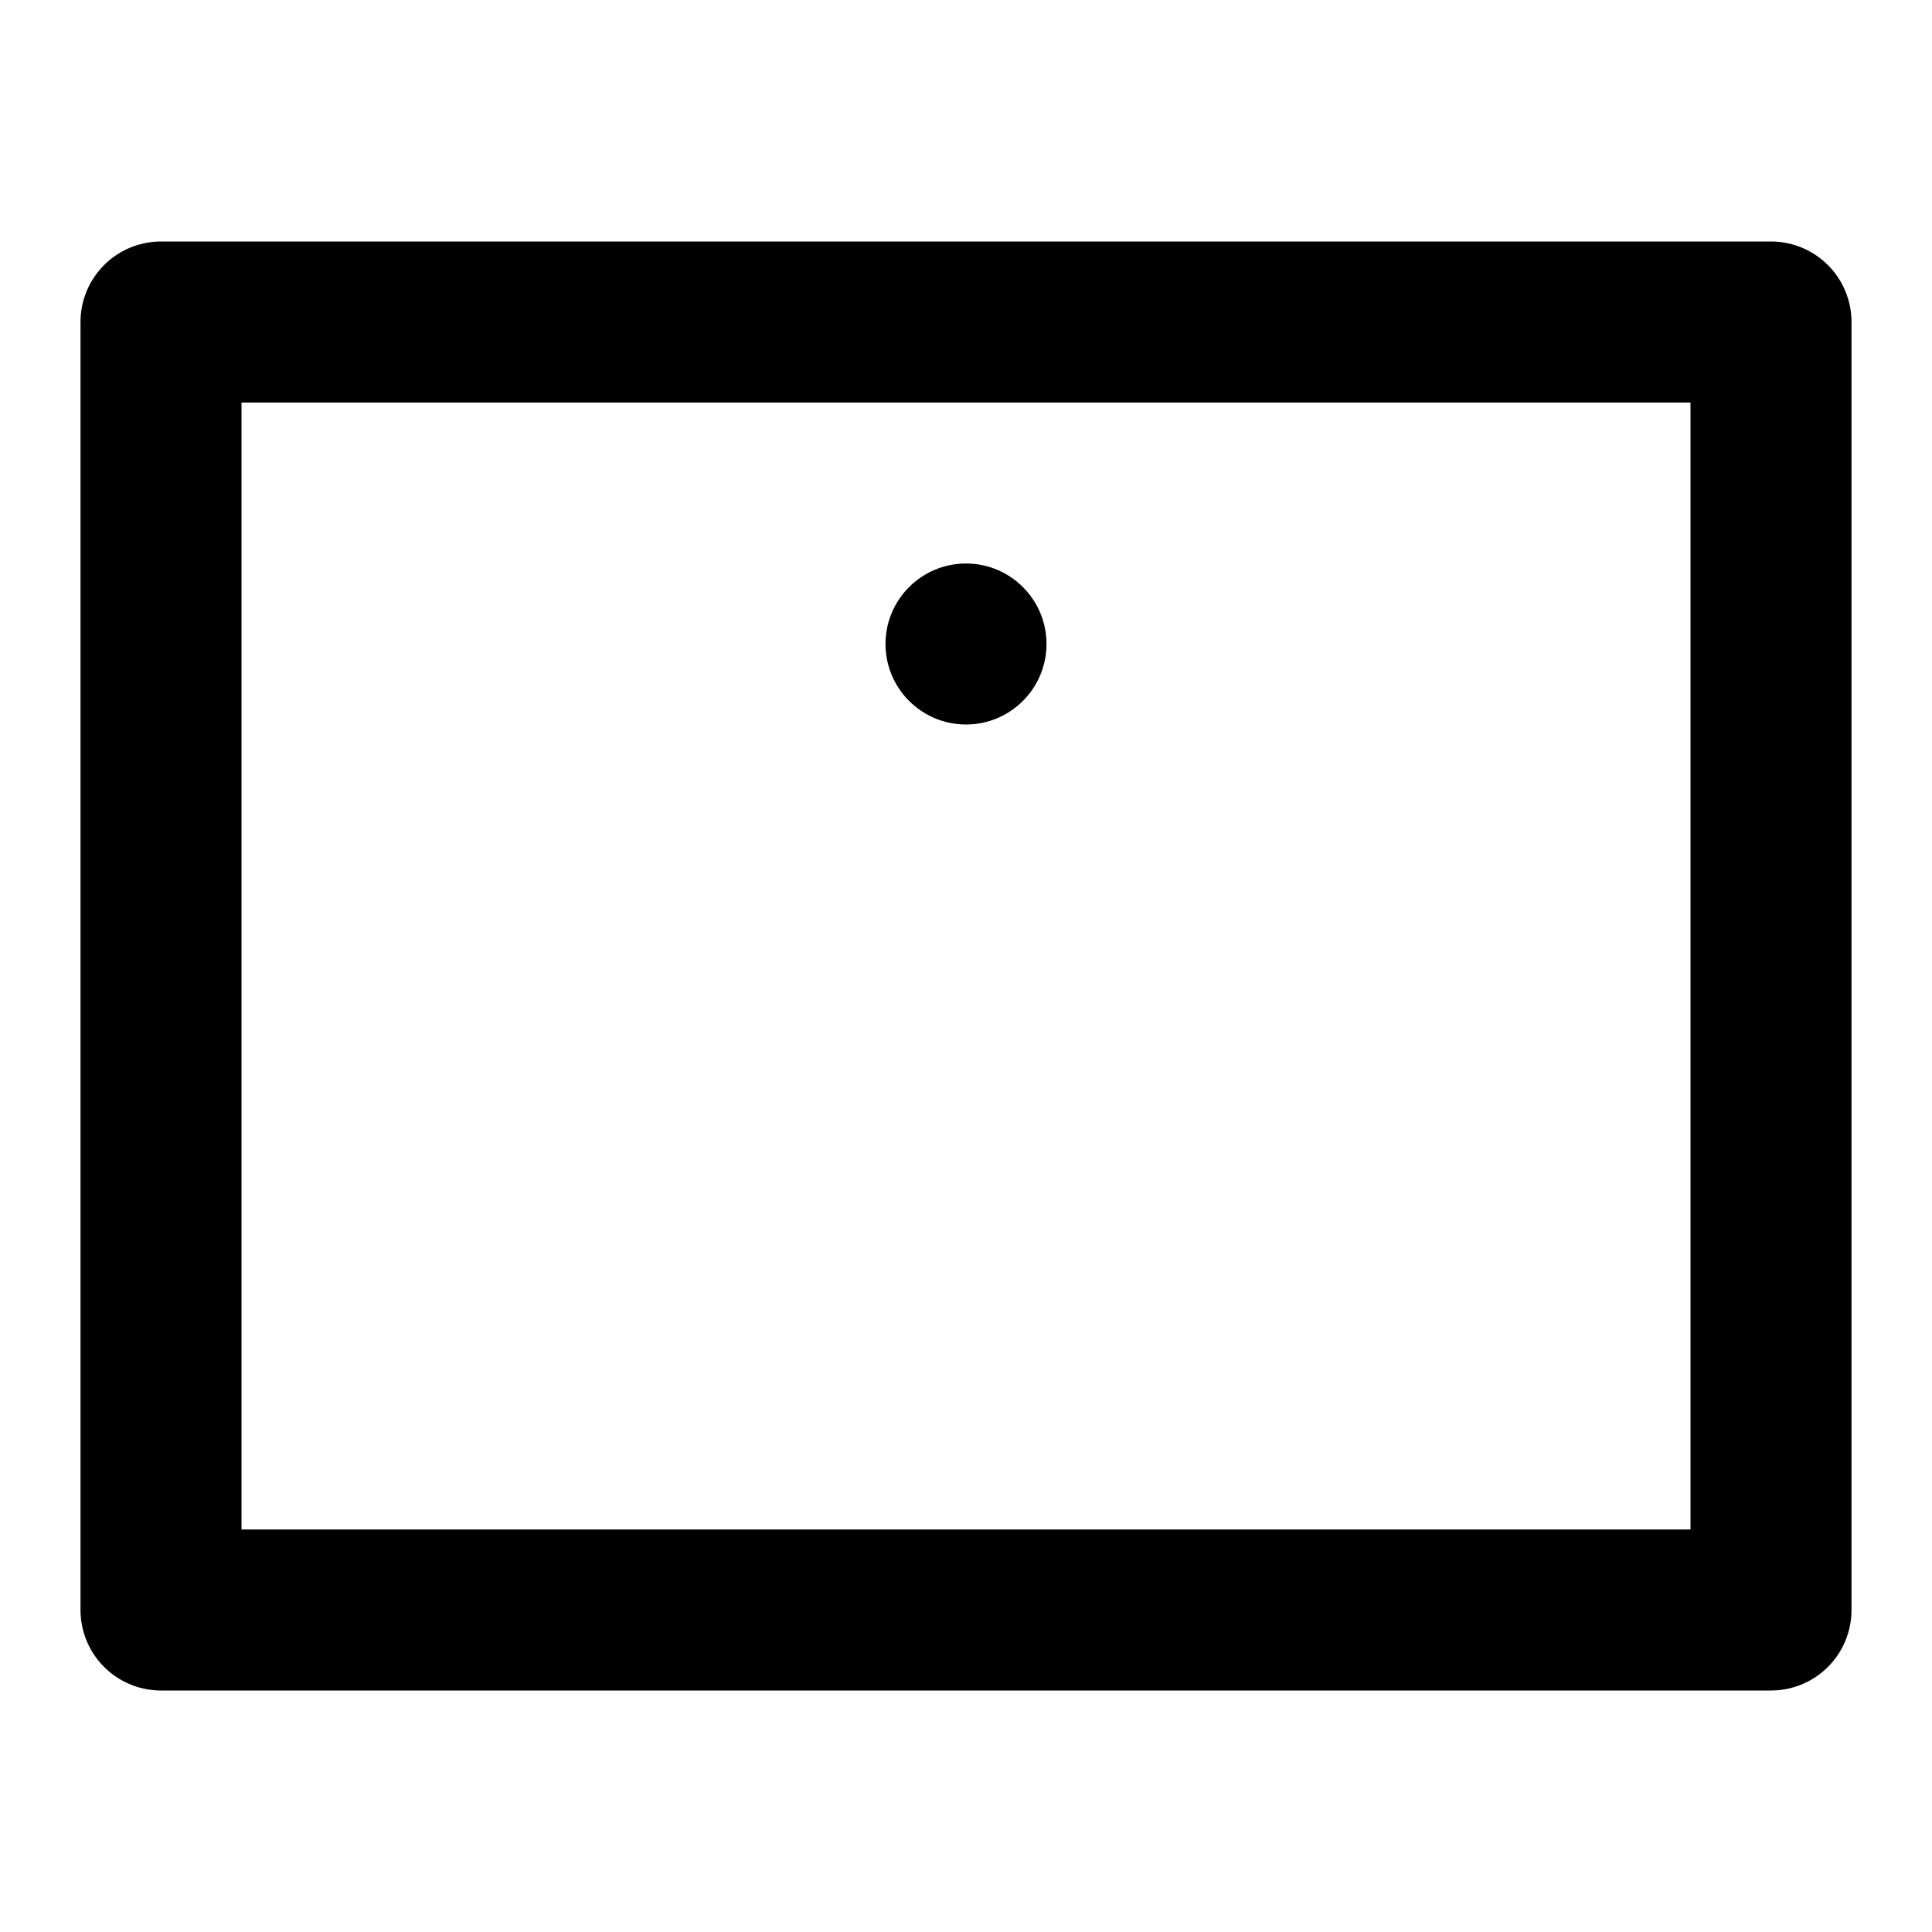
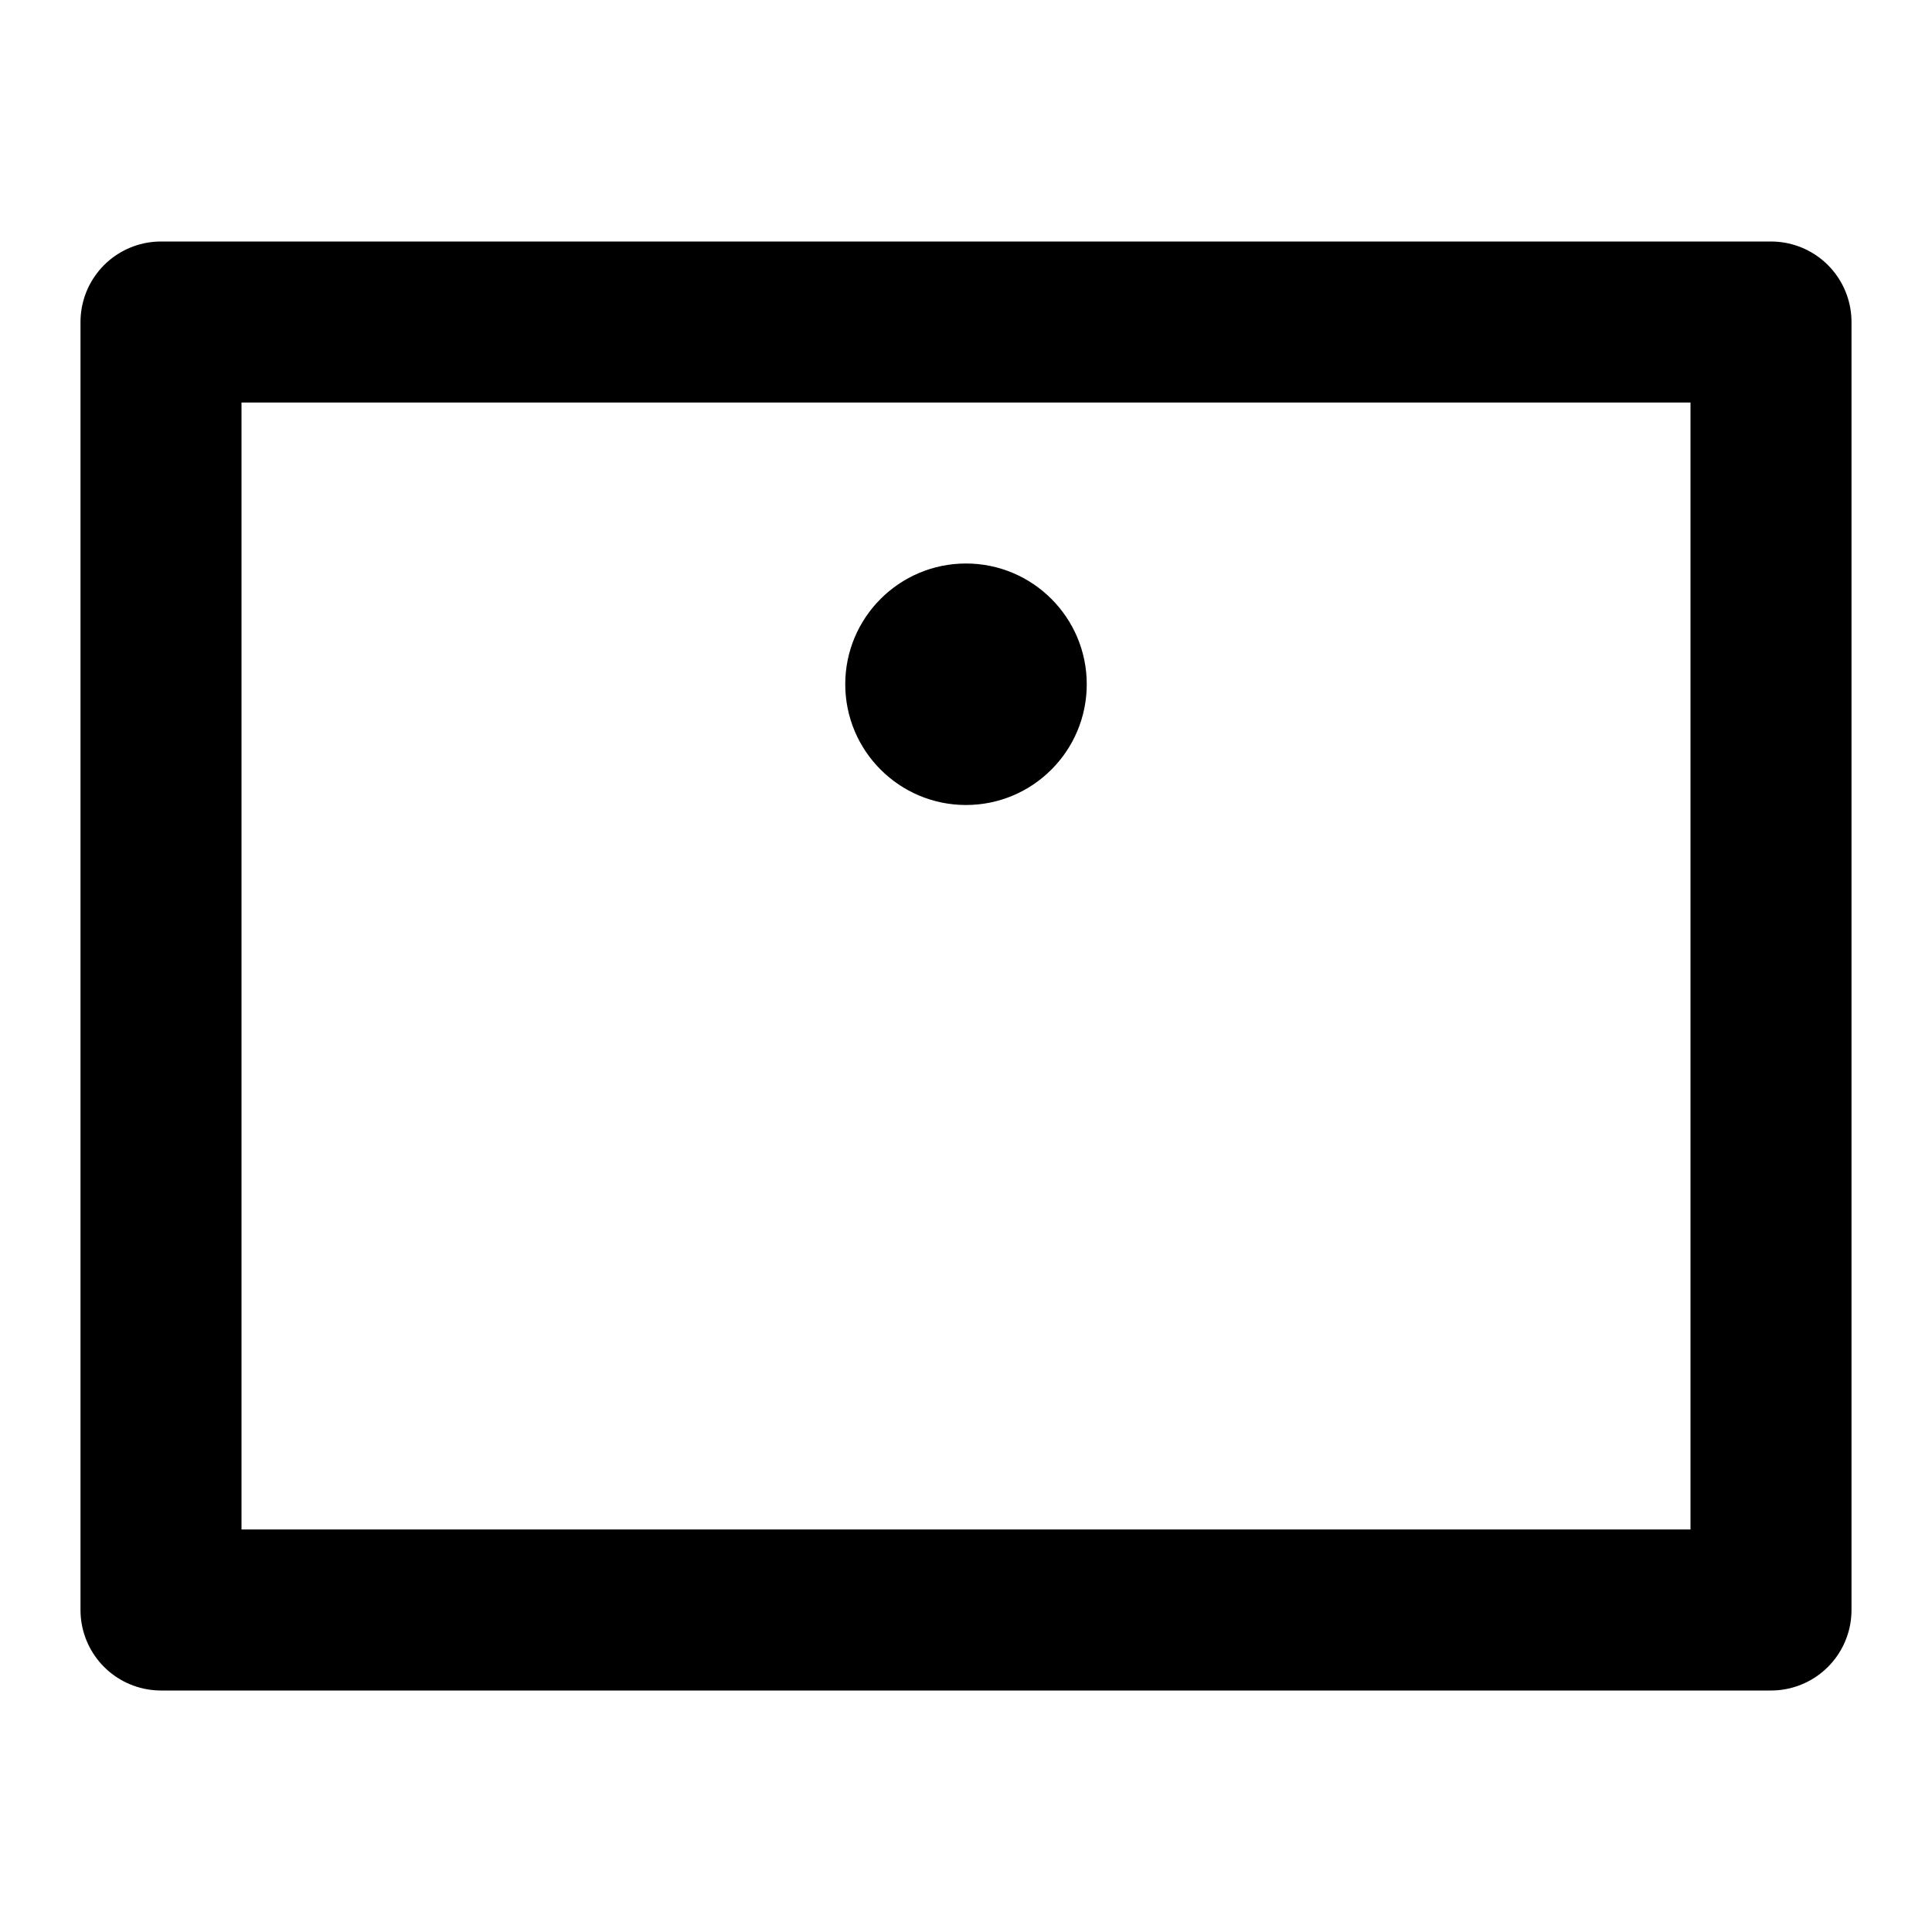
<svg xmlns="http://www.w3.org/2000/svg" width="24" height="24" viewBox="0 0 24 24" fill="none" stroke="currentColor" stroke-width="2" stroke-linecap="butt" stroke-linejoin="round">
  <path d="M22 20L22 4L2 4L2 20L22 20Z" />
-   <path d="M13 8C13 8.552 12.552 9 12 9C11.448 9 11 8.552 11 8C11 7.448 11.448 7 12 7C12.552 7 13 7.448 13 8Z" fill="currentColor" stroke="none" />
+   <path d="M13.5 8.5C13.5 9.328 12.828 10 12 10C11.172 10 10.5 9.328 10.5 8.5C10.5 7.672 11.172 7 12 7C12.828 7 13.5 7.672 13.5 8.5Z" fill="currentColor" stroke="none" />
</svg>
